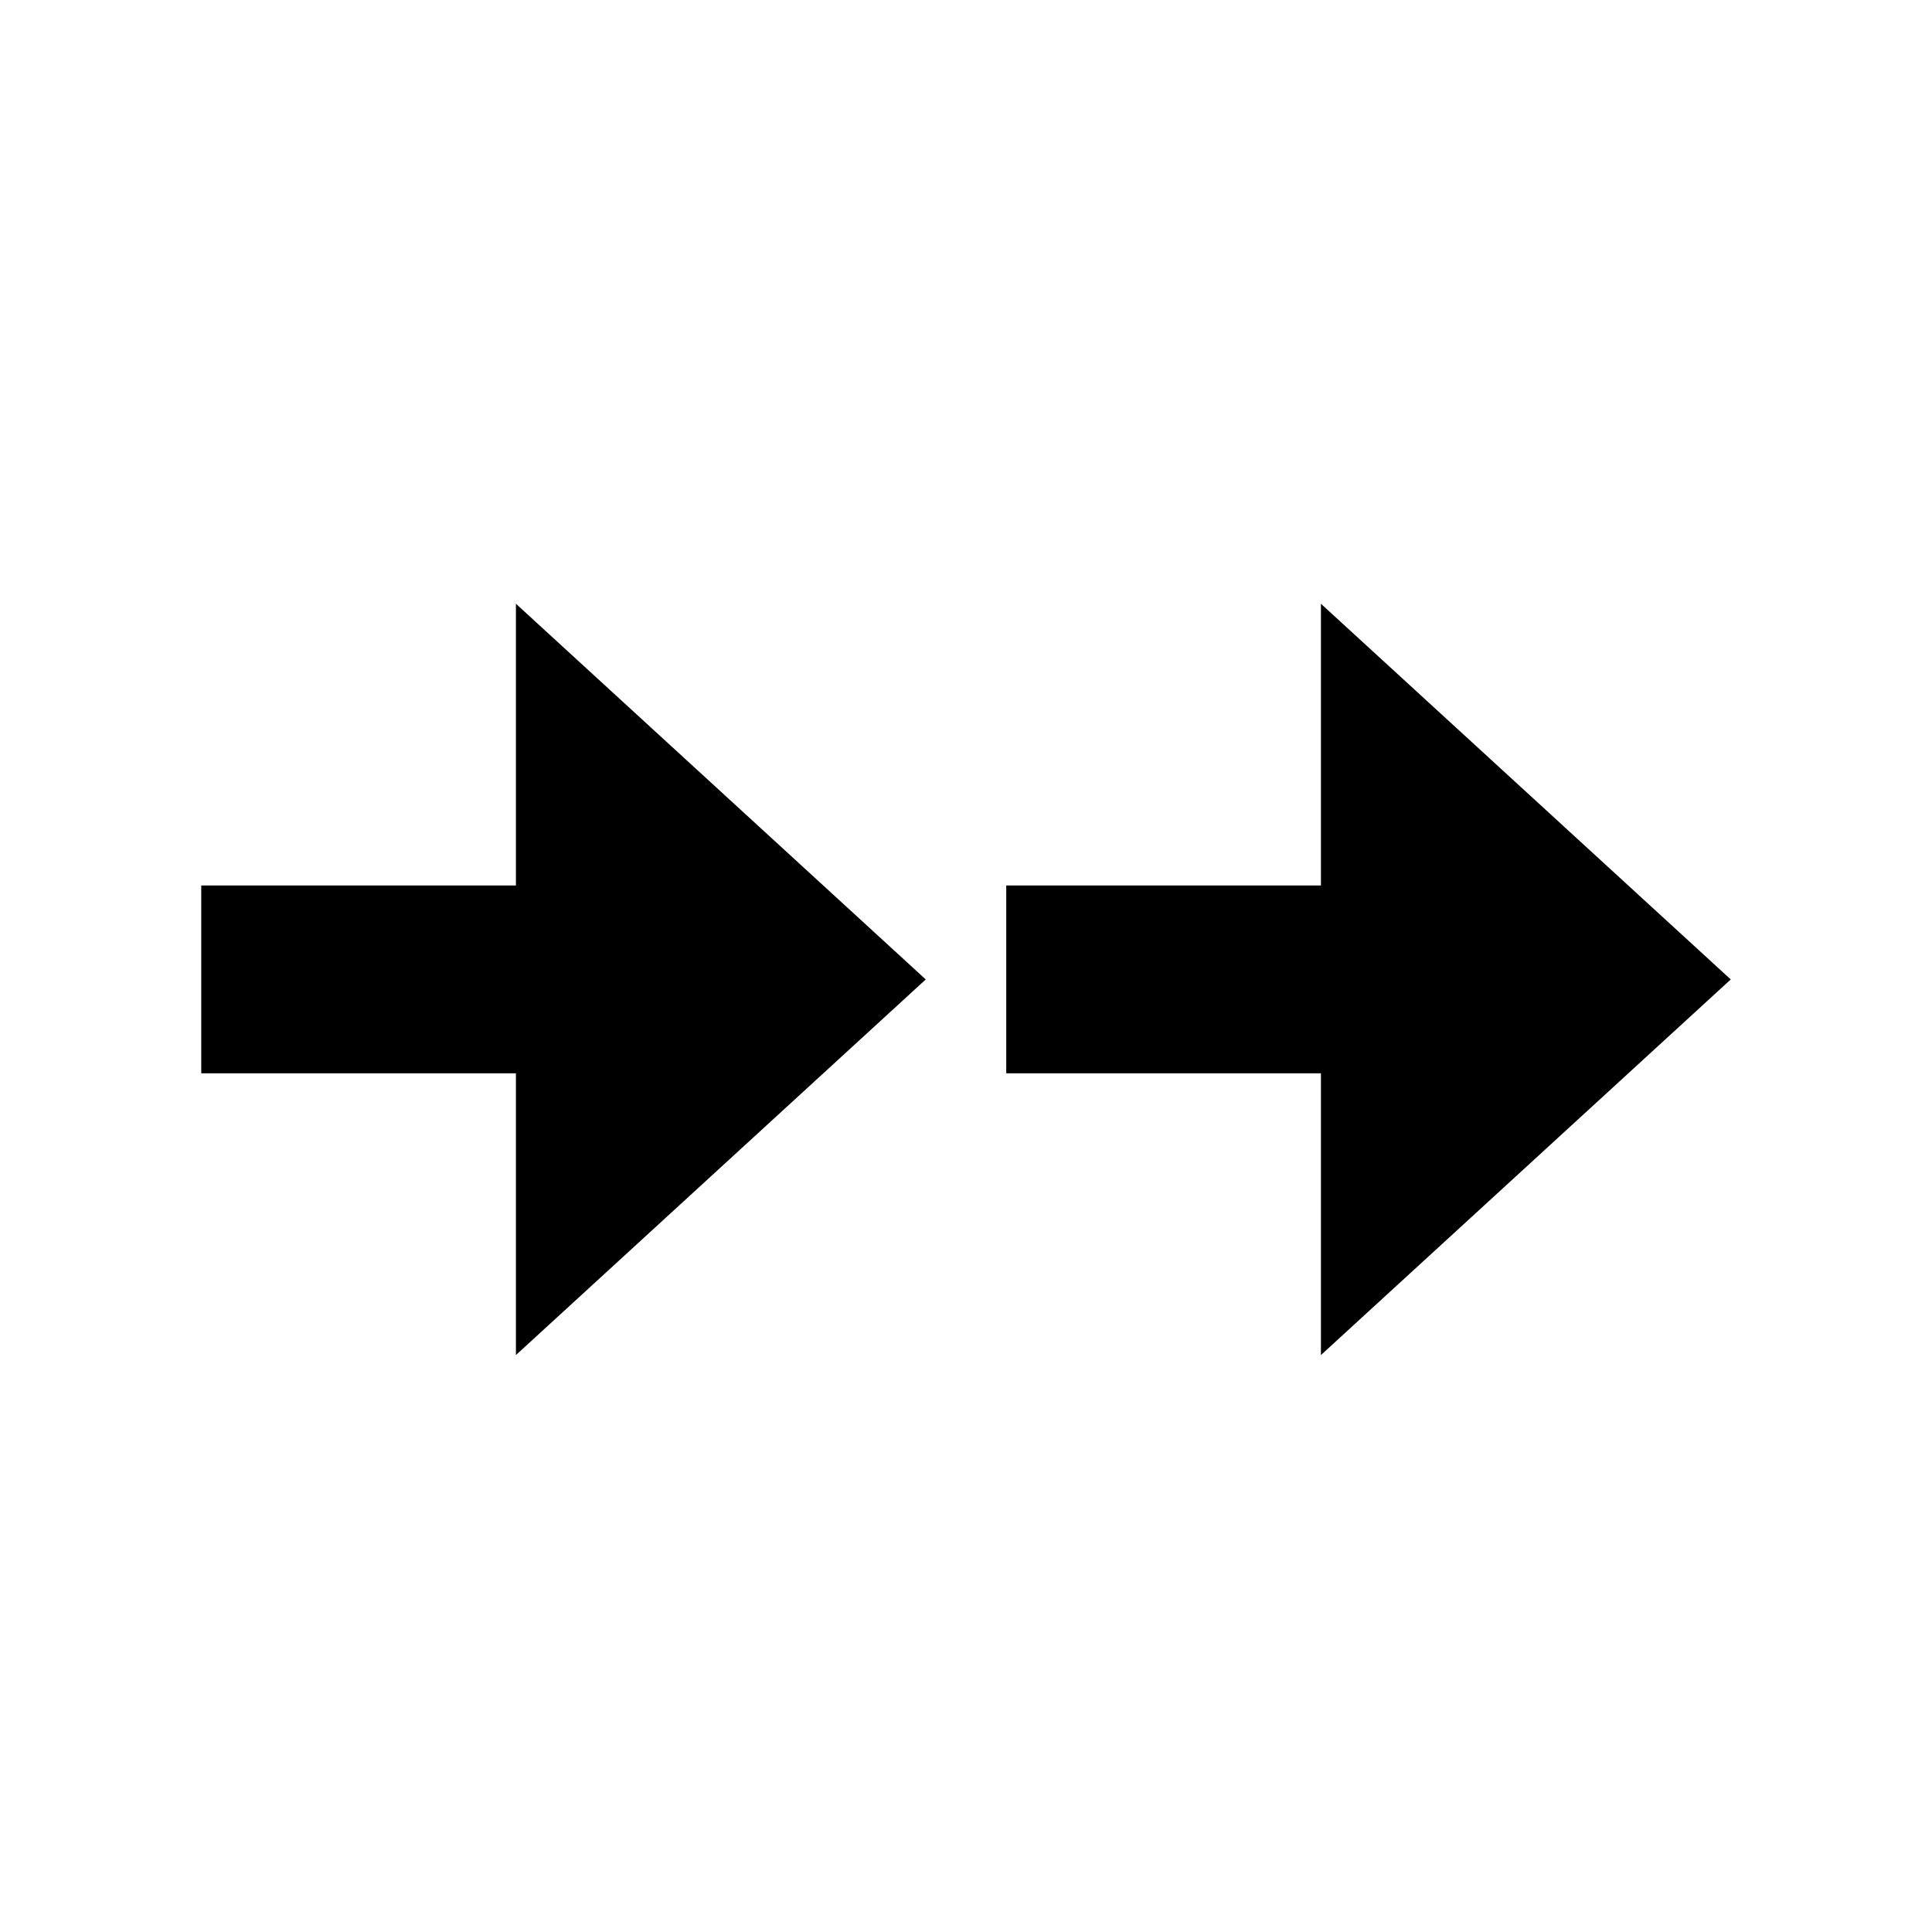
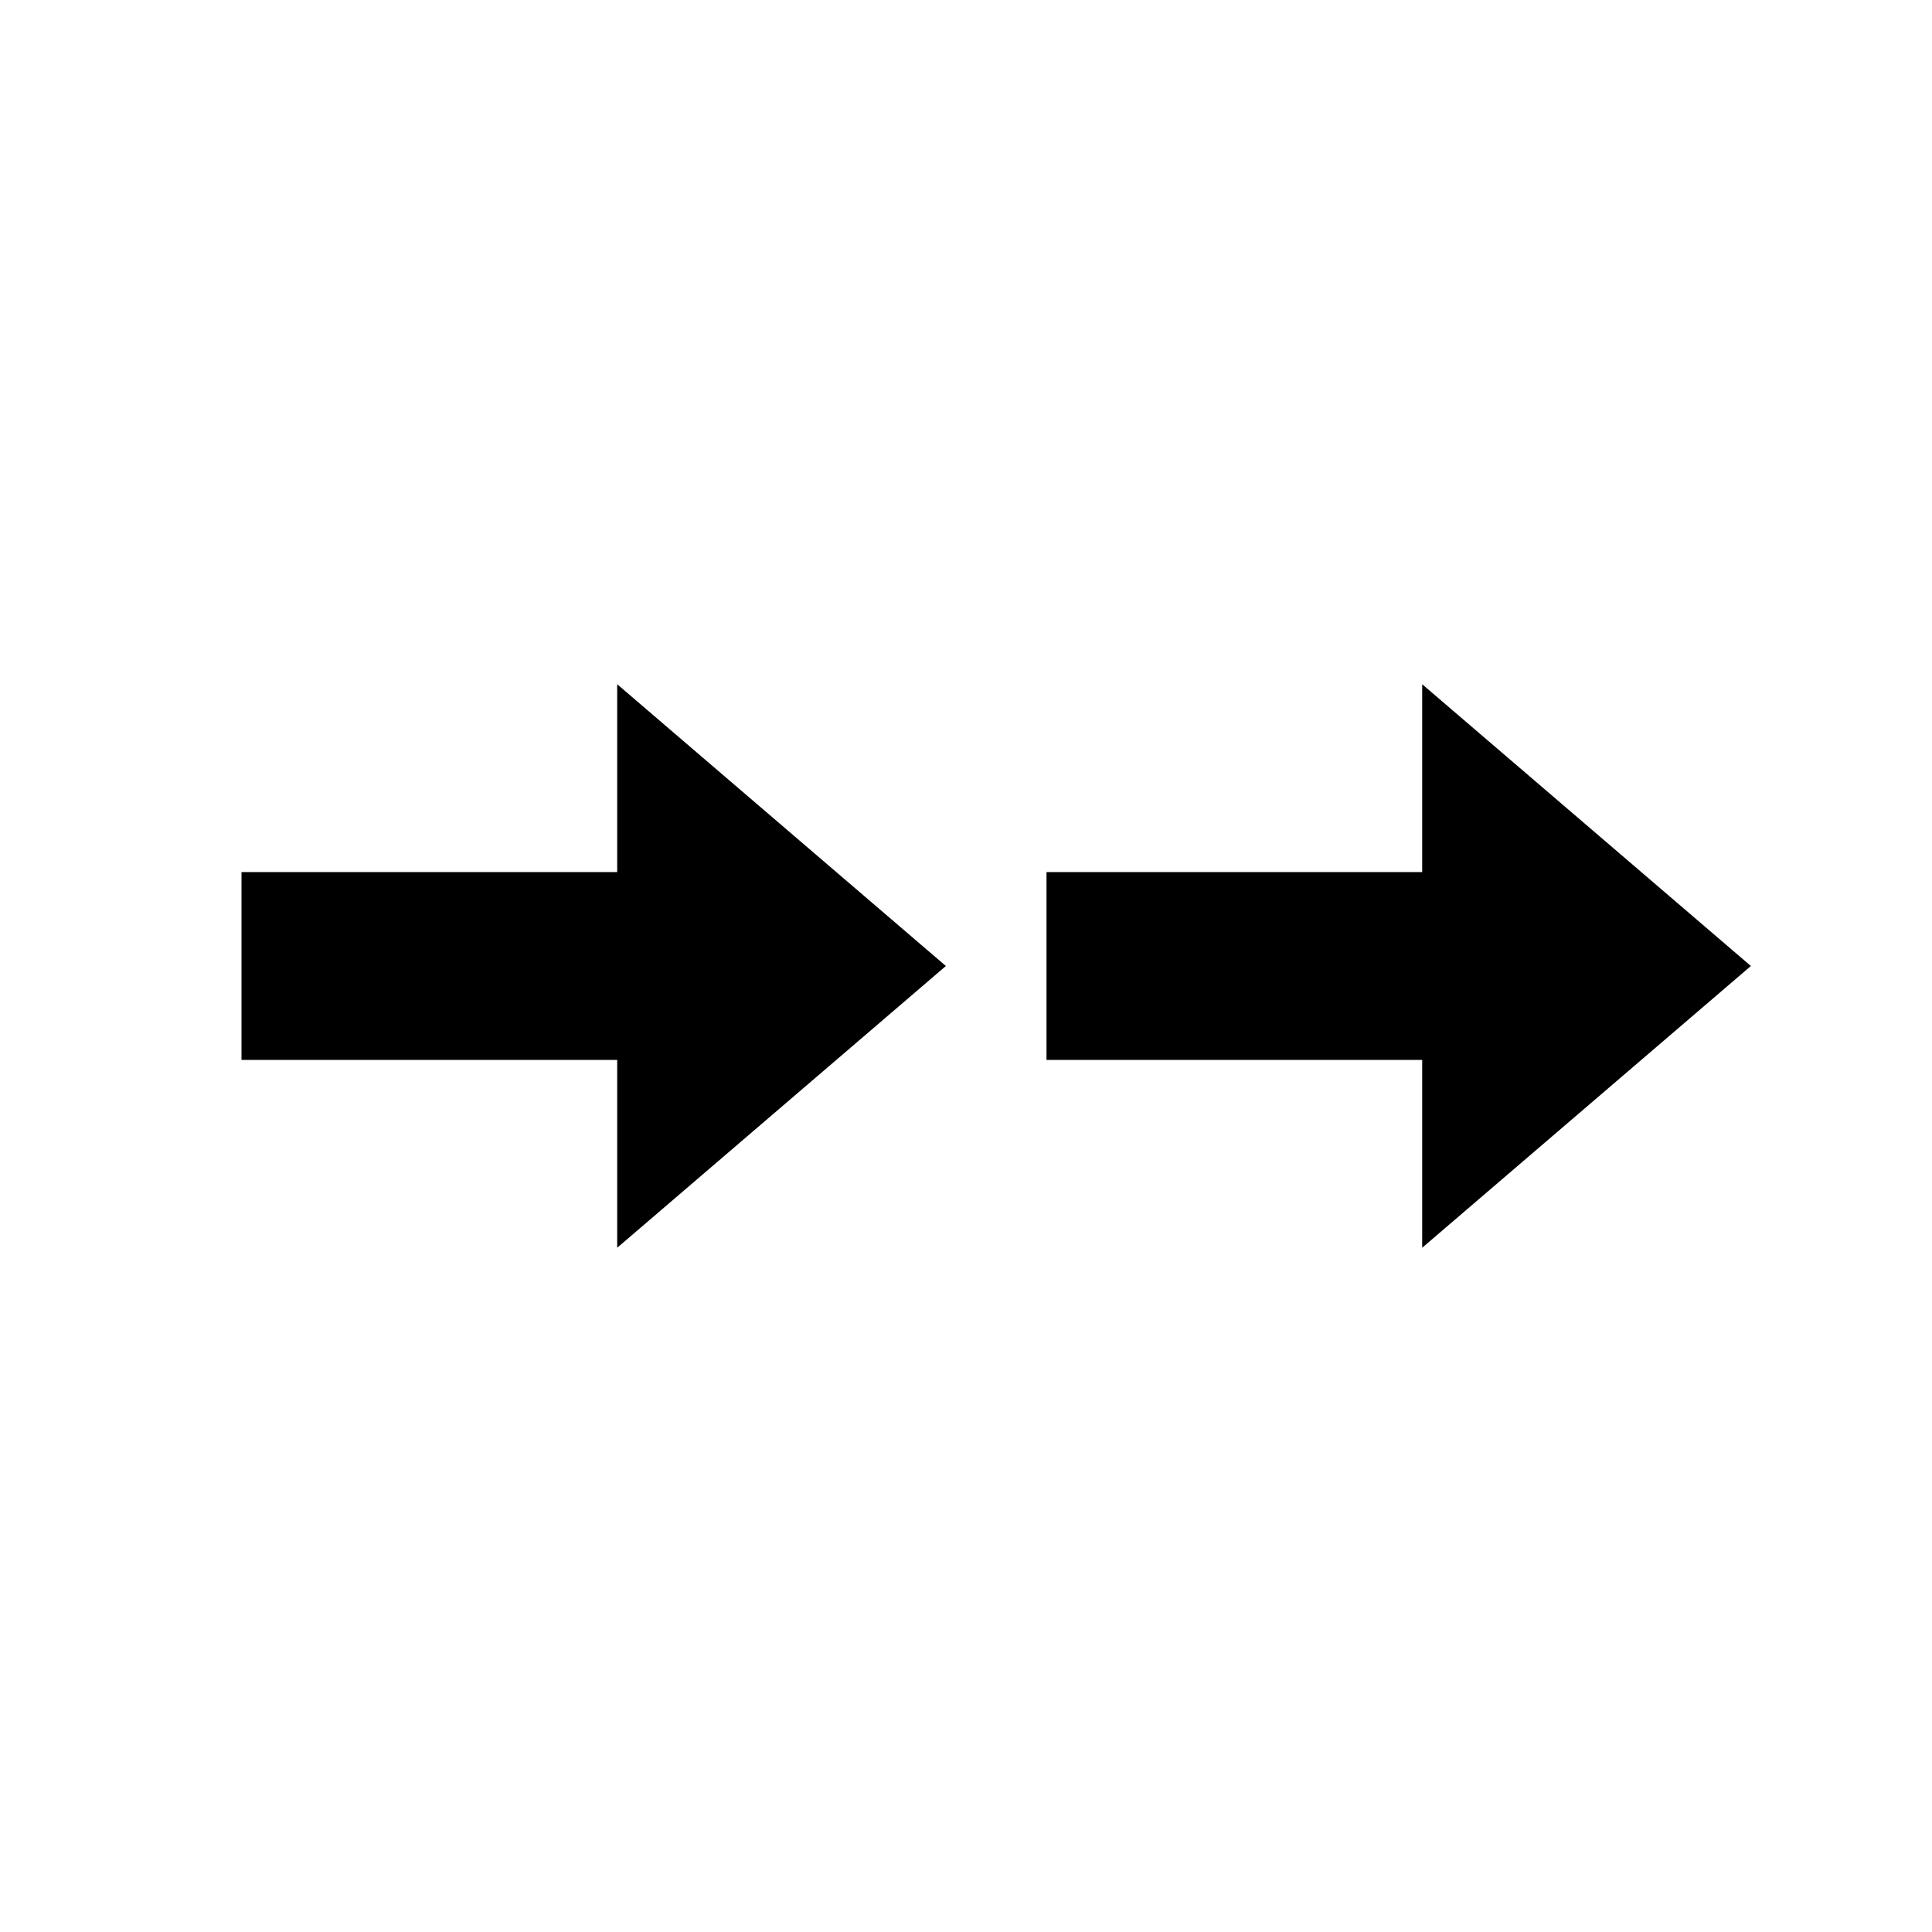
<svg xmlns="http://www.w3.org/2000/svg" width="24" height="24" viewBox="0 0 24 24" version="1.1">
-   <path id="flight-multicity-a" d="M12.5,11 L16.409,11 L16.409,7.5 L21.5,12.167 L16.409,16.833 L16.409,13.333 L12.5,13.333 L12.5,11 Z M2.5,11 L6.409,11 L6.409,7.5 L11.5,12.167 L6.409,16.833 L6.409,13.333 L2.5,13.333 L2.5,11 Z" />
+   <path id="flight-multicity-a" d="M7.667,8.5 L11.75,12 L7.667,15.5 L7.667,13.167 L3,13.167 L3,10.833 L7.667,10.833 L7.667,8.5 Z M17.667,8.5 L21.75,12 L17.667,15.5 L17.667,13.167 L13,13.167 L13,10.833 L17.667,10.833 L17.667,8.5 Z" />
</svg>
